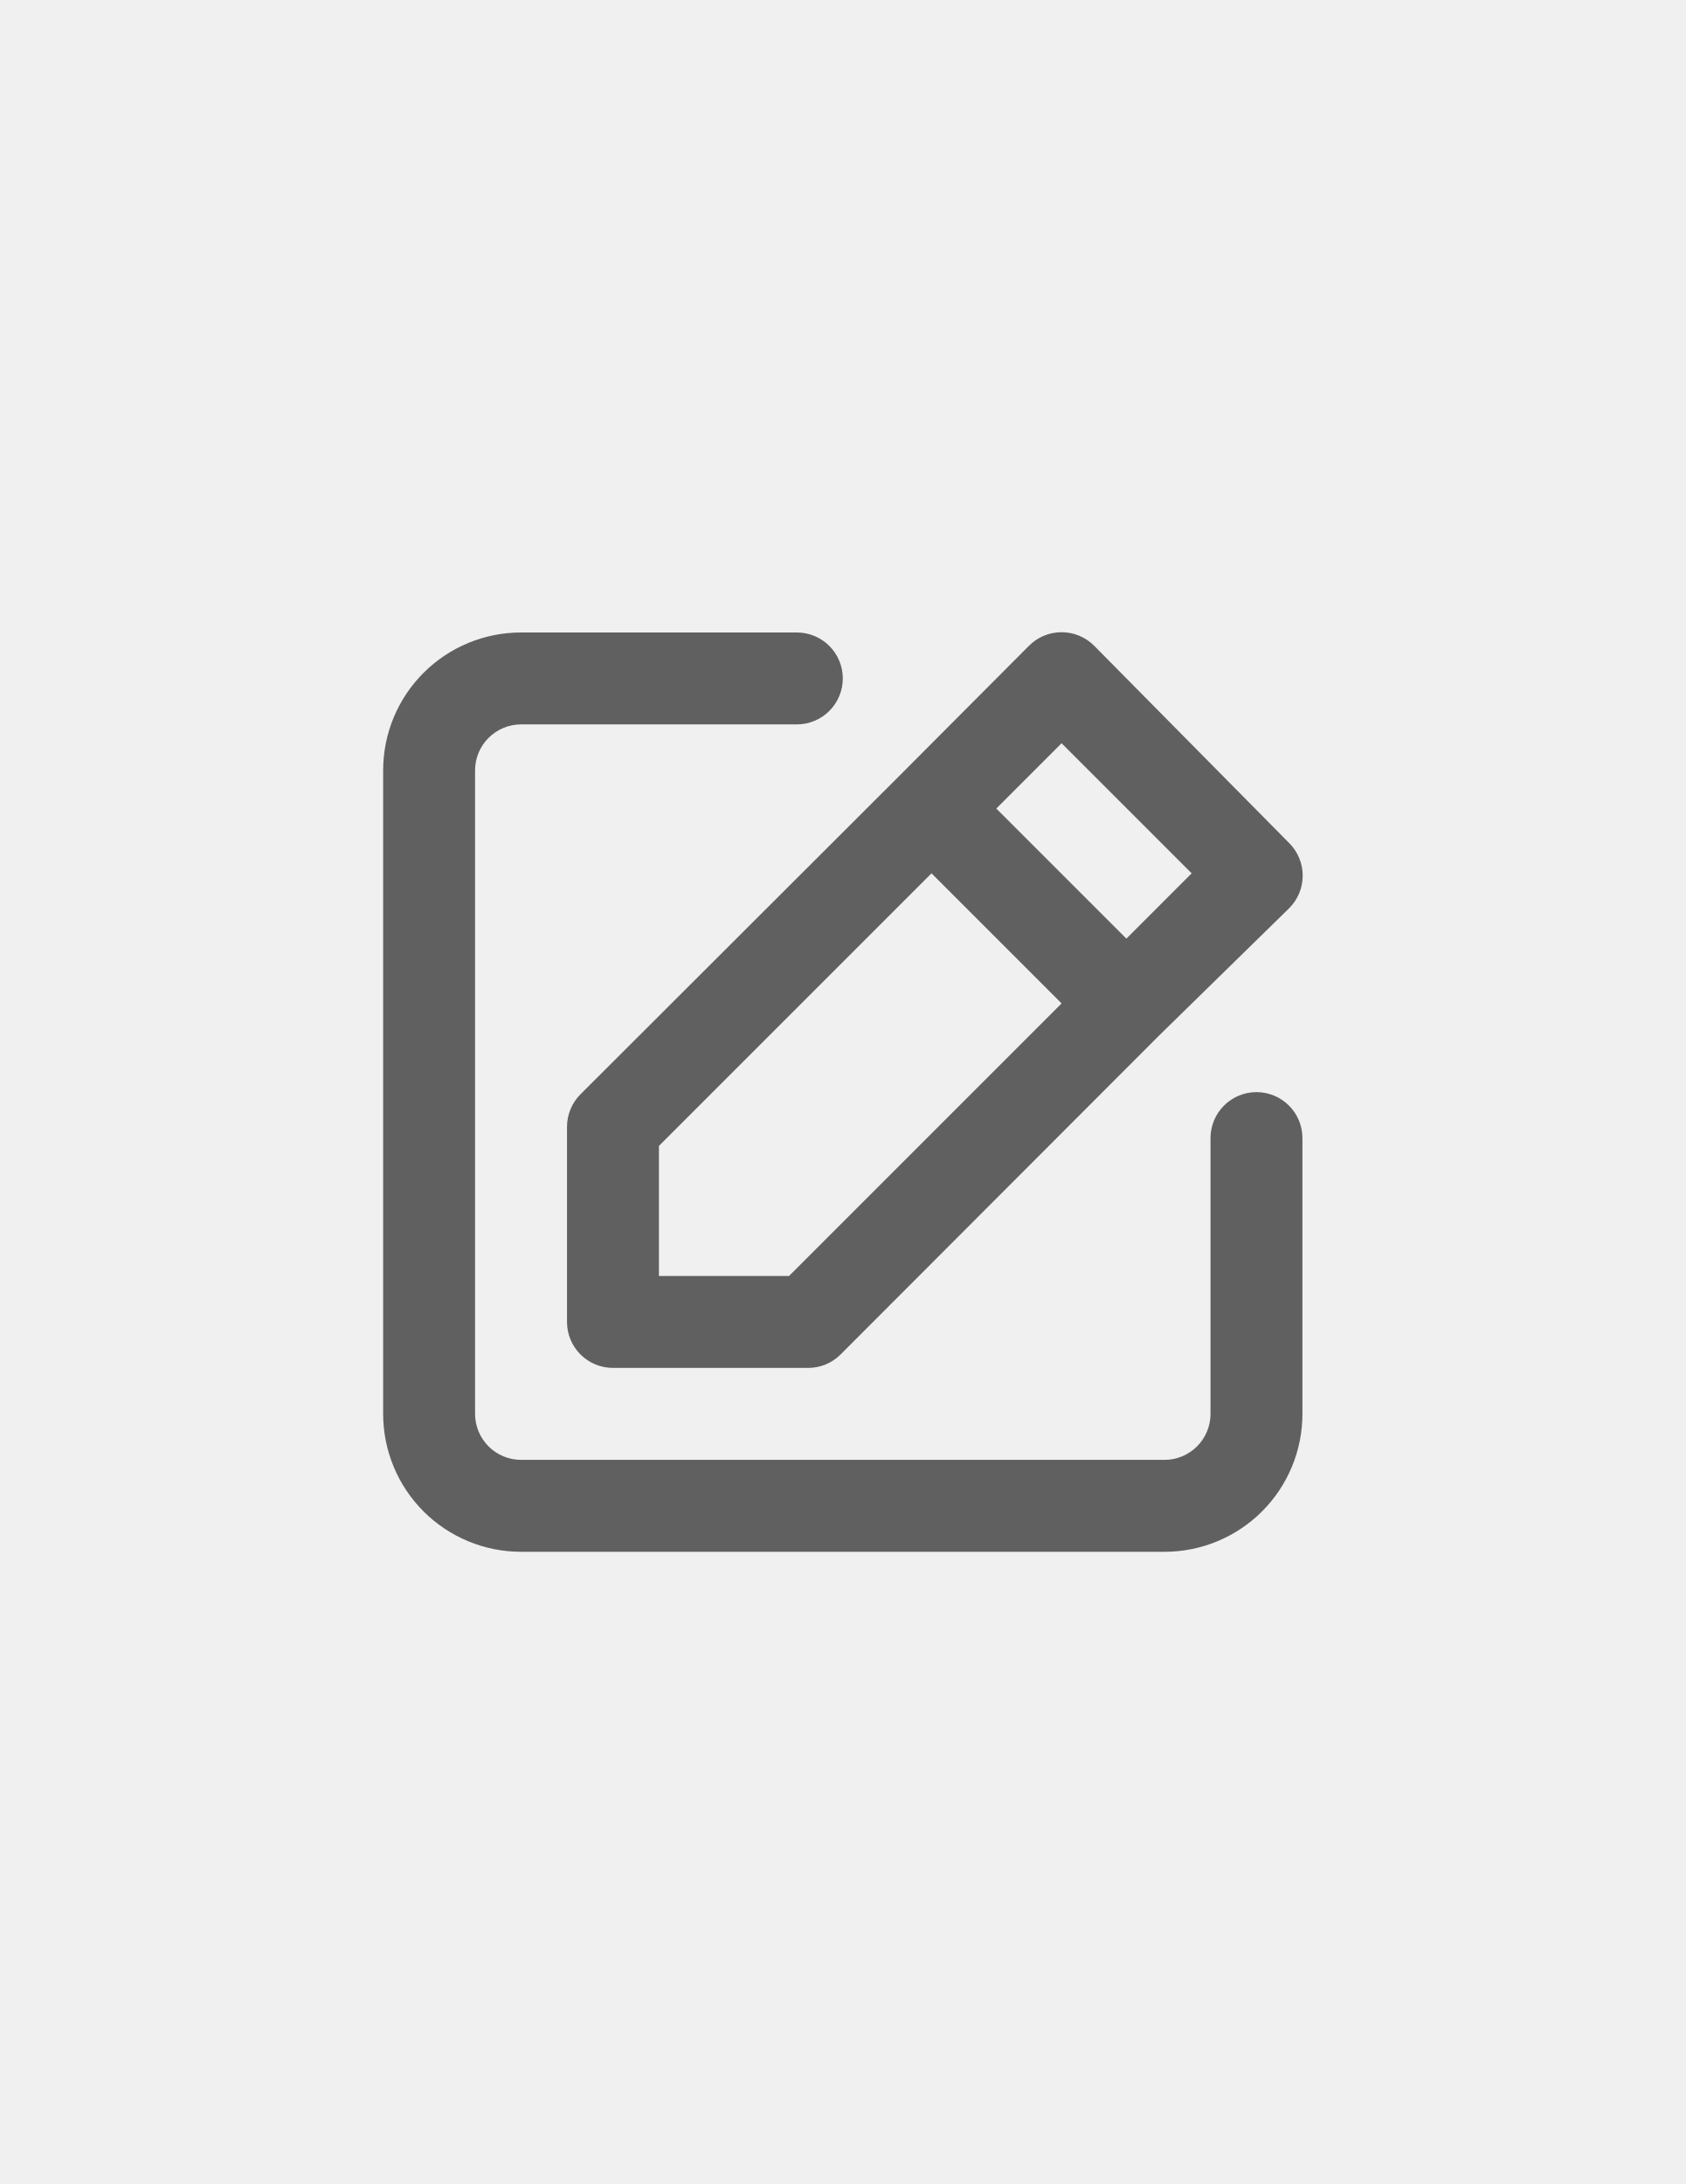
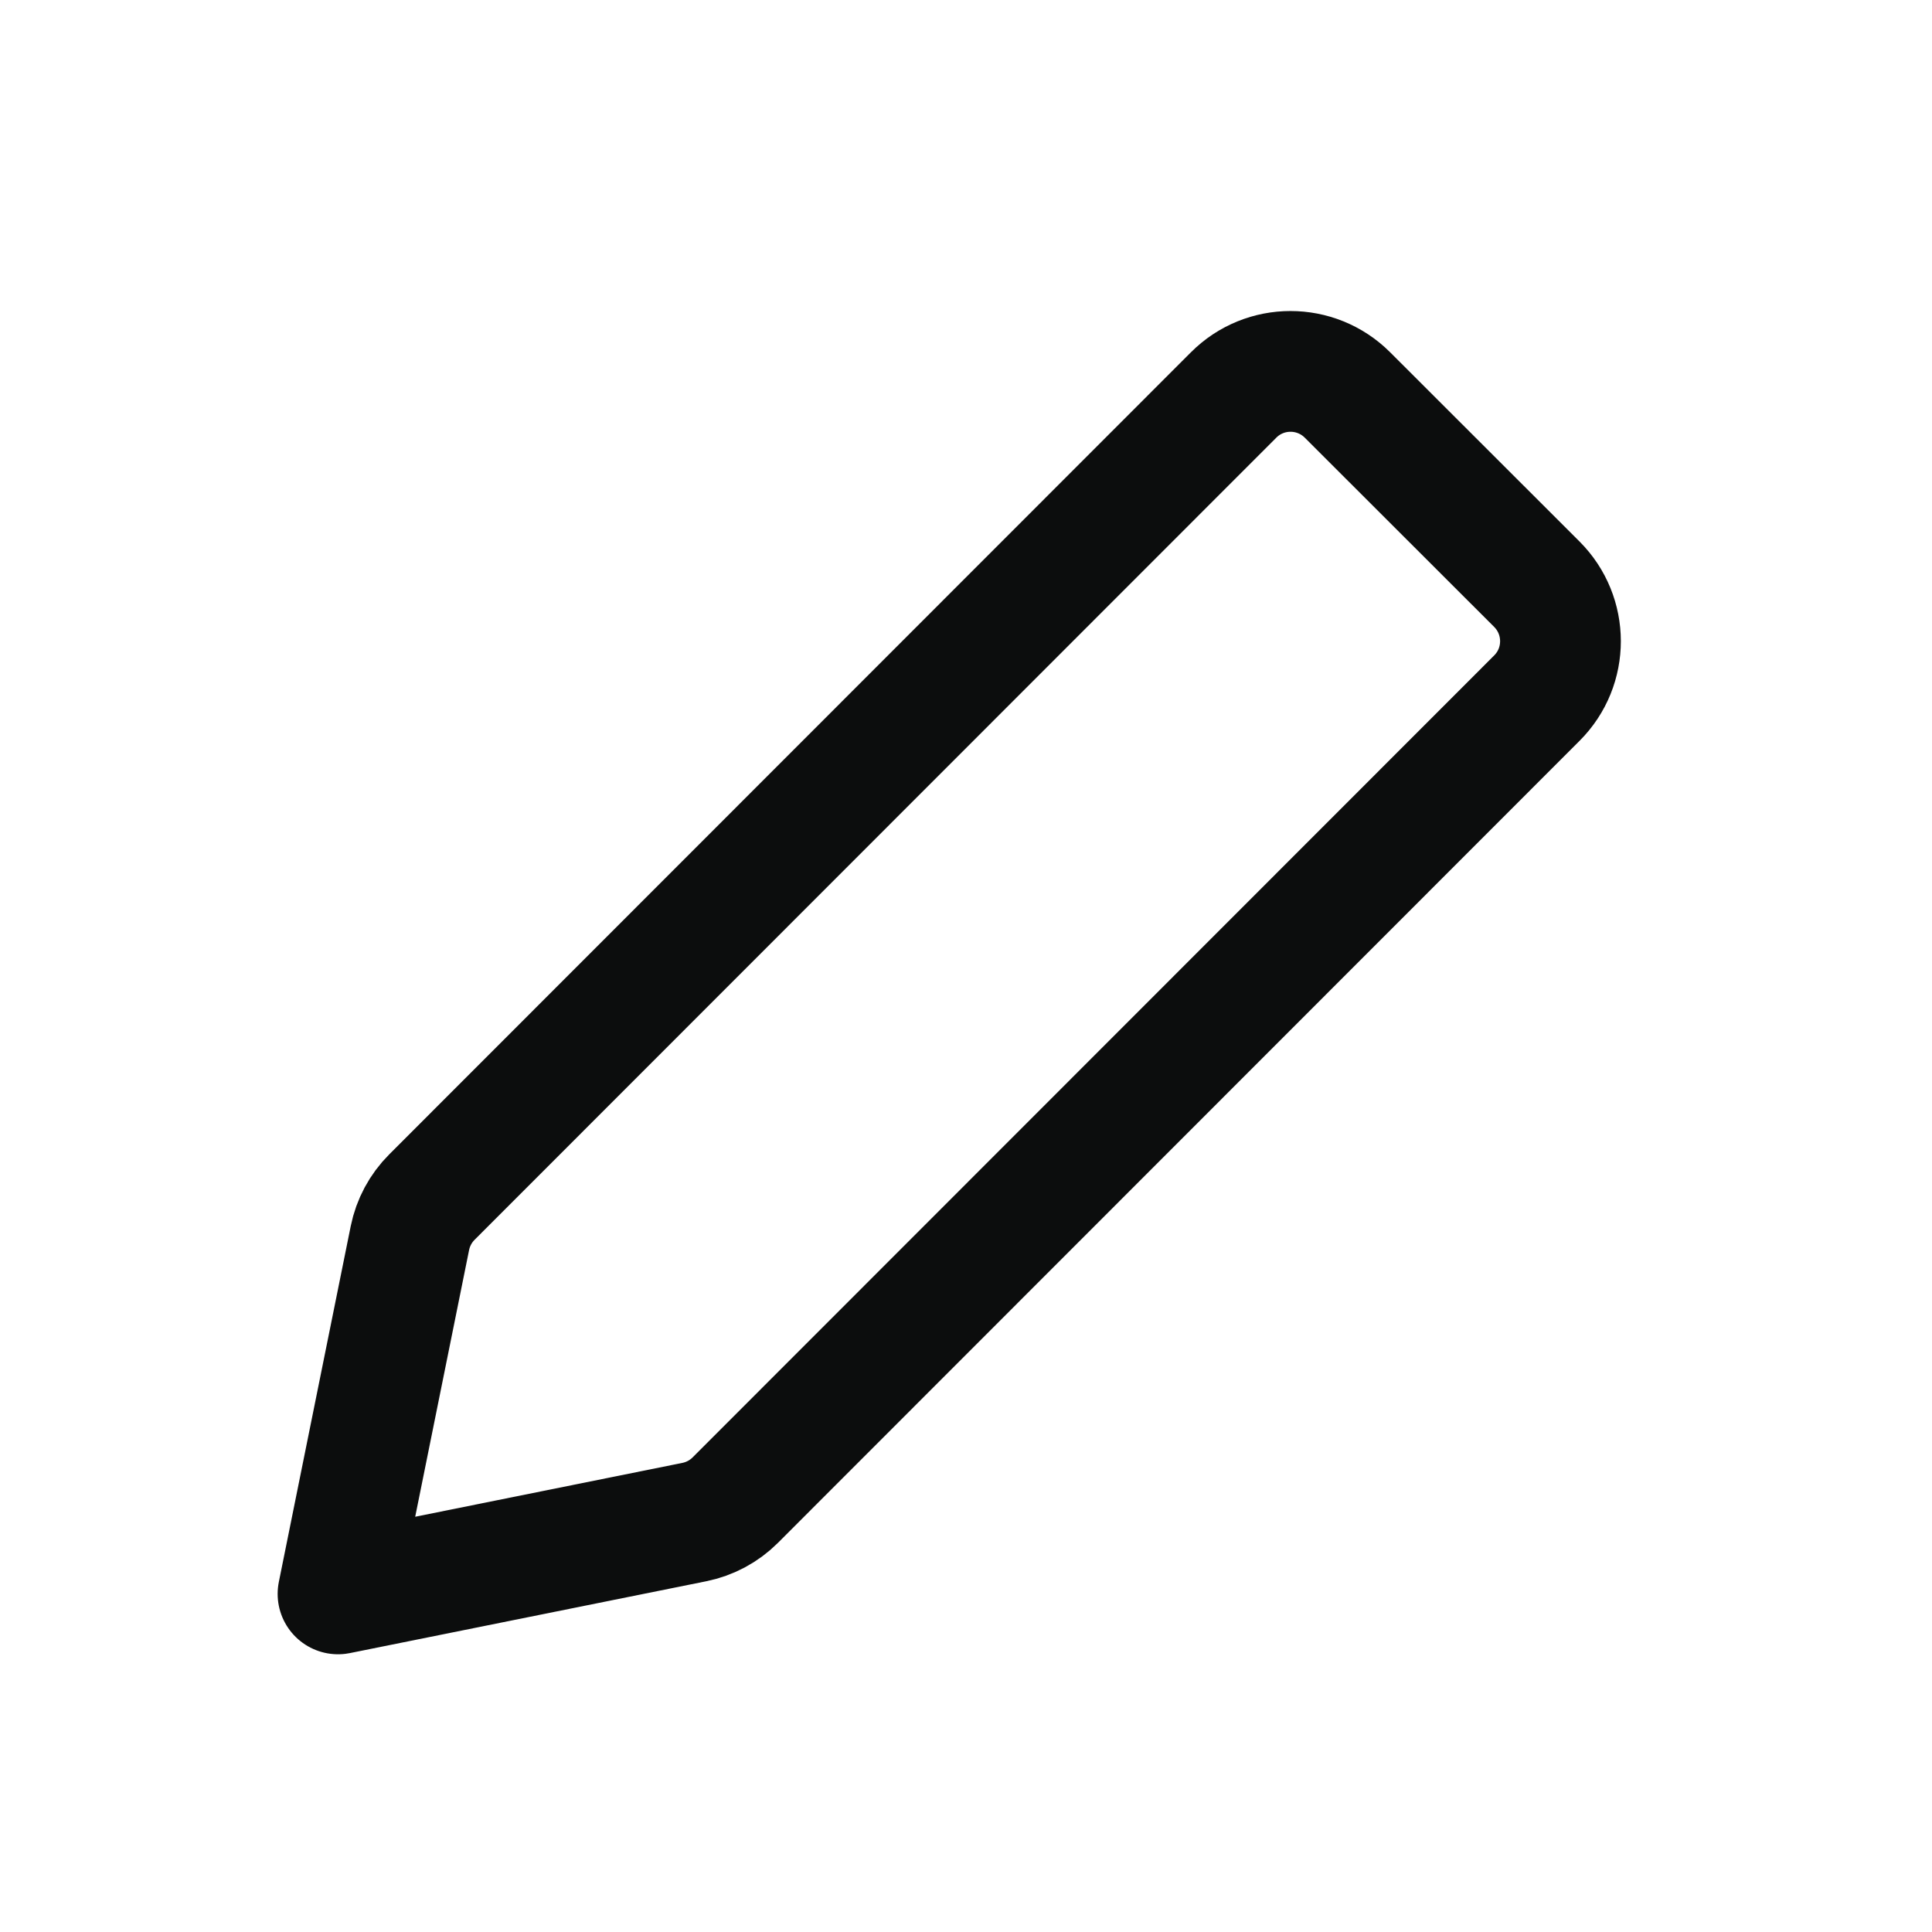
- <svg xmlns="http://www.w3.org/2000/svg" width="44" height="57" viewBox="0 0 44 57" fill="none">
-   <path d="M32.793 28.503C32.475 28.503 32.17 28.63 31.945 28.855C31.72 29.08 31.594 29.385 31.594 29.703V36.901C31.594 37.219 31.467 37.524 31.242 37.749C31.017 37.974 30.712 38.101 30.394 38.101H13.599C13.281 38.101 12.976 37.974 12.751 37.749C12.526 37.524 12.399 37.219 12.399 36.901V20.106C12.399 19.788 12.526 19.483 12.751 19.258C12.976 19.033 13.281 18.906 13.599 18.906H20.797C21.115 18.906 21.42 18.78 21.645 18.555C21.87 18.33 21.997 18.025 21.997 17.707C21.997 17.388 21.87 17.083 21.645 16.858C21.42 16.633 21.115 16.507 20.797 16.507H13.599C12.645 16.507 11.729 16.886 11.054 17.561C10.379 18.236 10 19.151 10 20.106V36.901C10 37.855 10.379 38.771 11.054 39.446C11.729 40.121 12.645 40.5 13.599 40.5H30.394C31.349 40.5 32.264 40.121 32.939 39.446C33.614 38.771 33.993 37.855 33.993 36.901V29.703C33.993 29.385 33.867 29.08 33.642 28.855C33.417 28.63 33.112 28.503 32.793 28.503ZM14.799 29.415V34.502C14.799 34.82 14.925 35.125 15.15 35.35C15.375 35.575 15.68 35.701 15.998 35.701H21.085C21.243 35.702 21.399 35.672 21.545 35.612C21.692 35.553 21.824 35.465 21.936 35.353L30.238 27.04L33.645 23.705C33.758 23.593 33.847 23.461 33.908 23.314C33.969 23.168 34 23.012 34 22.853C34 22.695 33.969 22.538 33.908 22.392C33.847 22.246 33.758 22.113 33.645 22.001L28.559 16.855C28.447 16.742 28.314 16.653 28.168 16.592C28.022 16.531 27.865 16.5 27.707 16.5C27.549 16.5 27.392 16.531 27.245 16.592C27.099 16.653 26.967 16.742 26.855 16.855L23.472 20.25L15.146 28.564C15.035 28.676 14.947 28.808 14.888 28.955C14.828 29.101 14.798 29.257 14.799 29.415ZM27.707 19.398L31.102 22.793L29.398 24.497L26.003 21.102L27.707 19.398ZM17.198 29.907L24.312 22.793L27.707 26.188L20.593 33.302H17.198V29.907Z" fill="black" fill-opacity="0.6" />
+ <svg xmlns="http://www.w3.org/2000/svg" width="24" height="24" viewBox="0 0 24 24" fill="none">
+   <rect width="24" height="24" fill="white" />
+   <path fill-rule="evenodd" clip-rule="evenodd" d="M15.324 4.907C15.714 4.516 16.347 4.516 16.738 4.906L19.091 7.257C19.482 7.648 19.483 8.281 19.092 8.672L9.134 18.635C8.995 18.774 8.818 18.869 8.624 18.908L4.199 19.8L5.092 15.38C5.131 15.187 5.226 15.01 5.365 14.871L15.324 4.907Z" stroke="#0C0D0D" stroke-width="1.5" stroke-linejoin="round" />
</svg>
